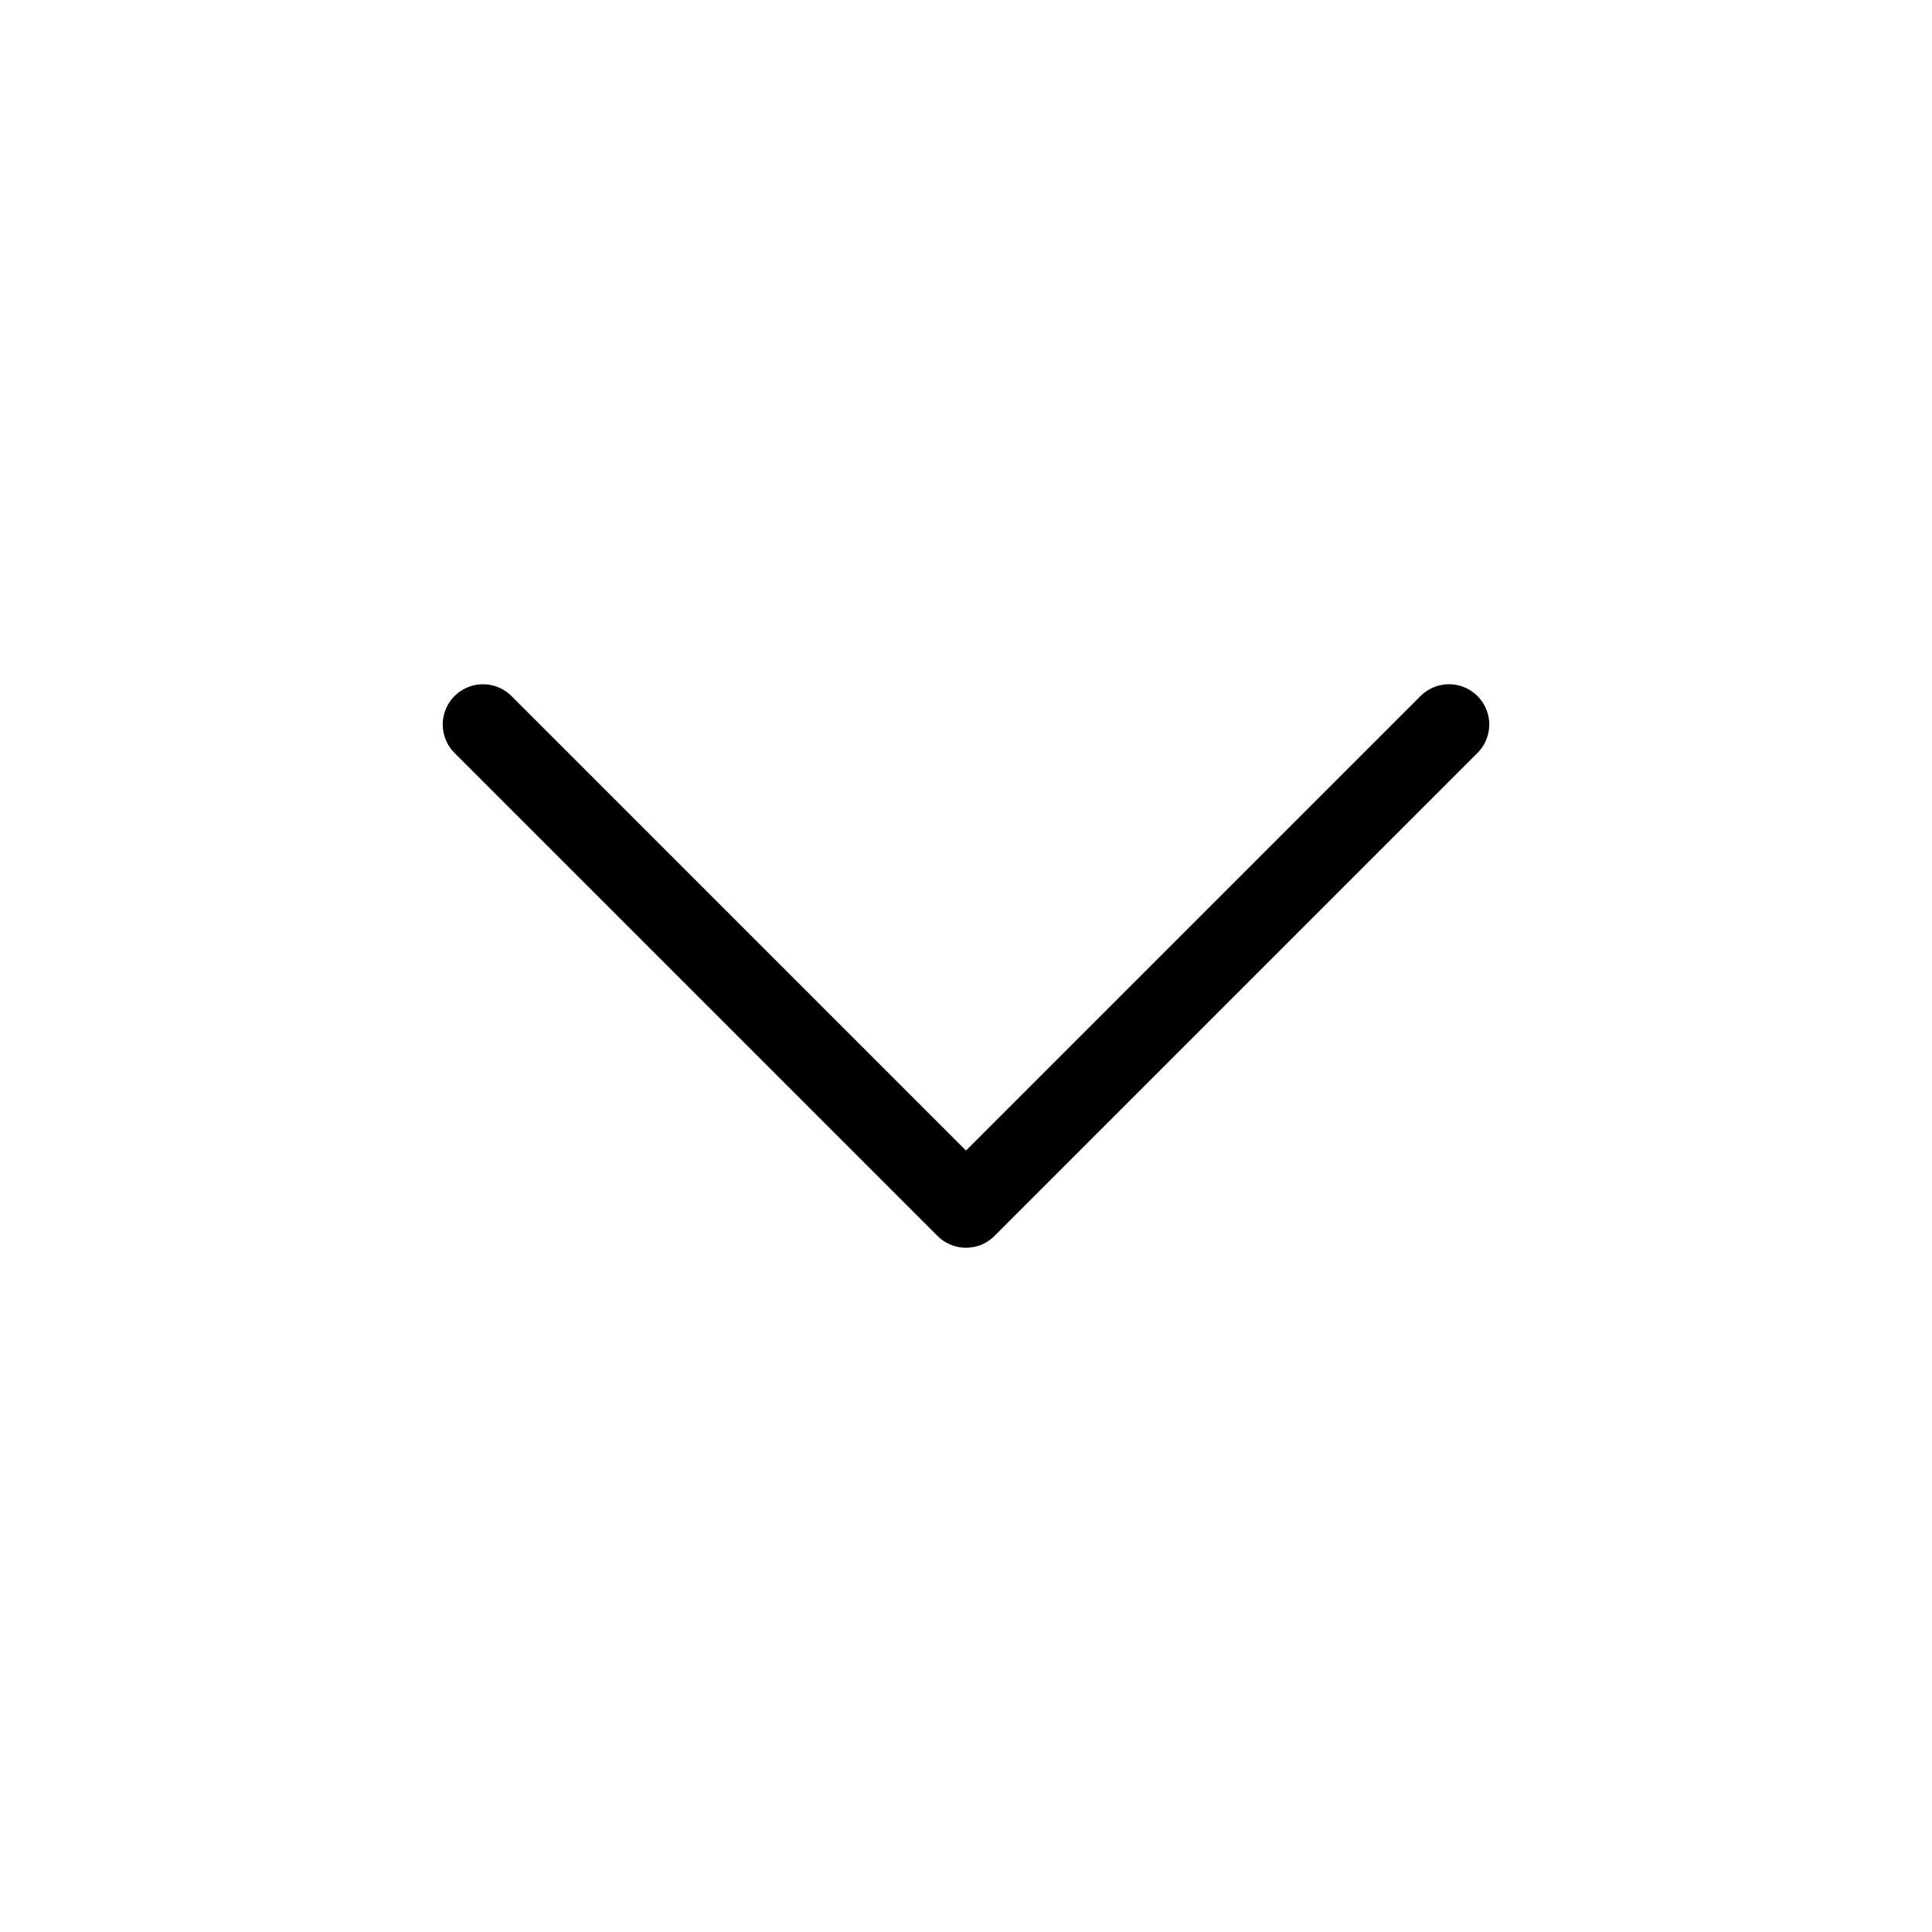
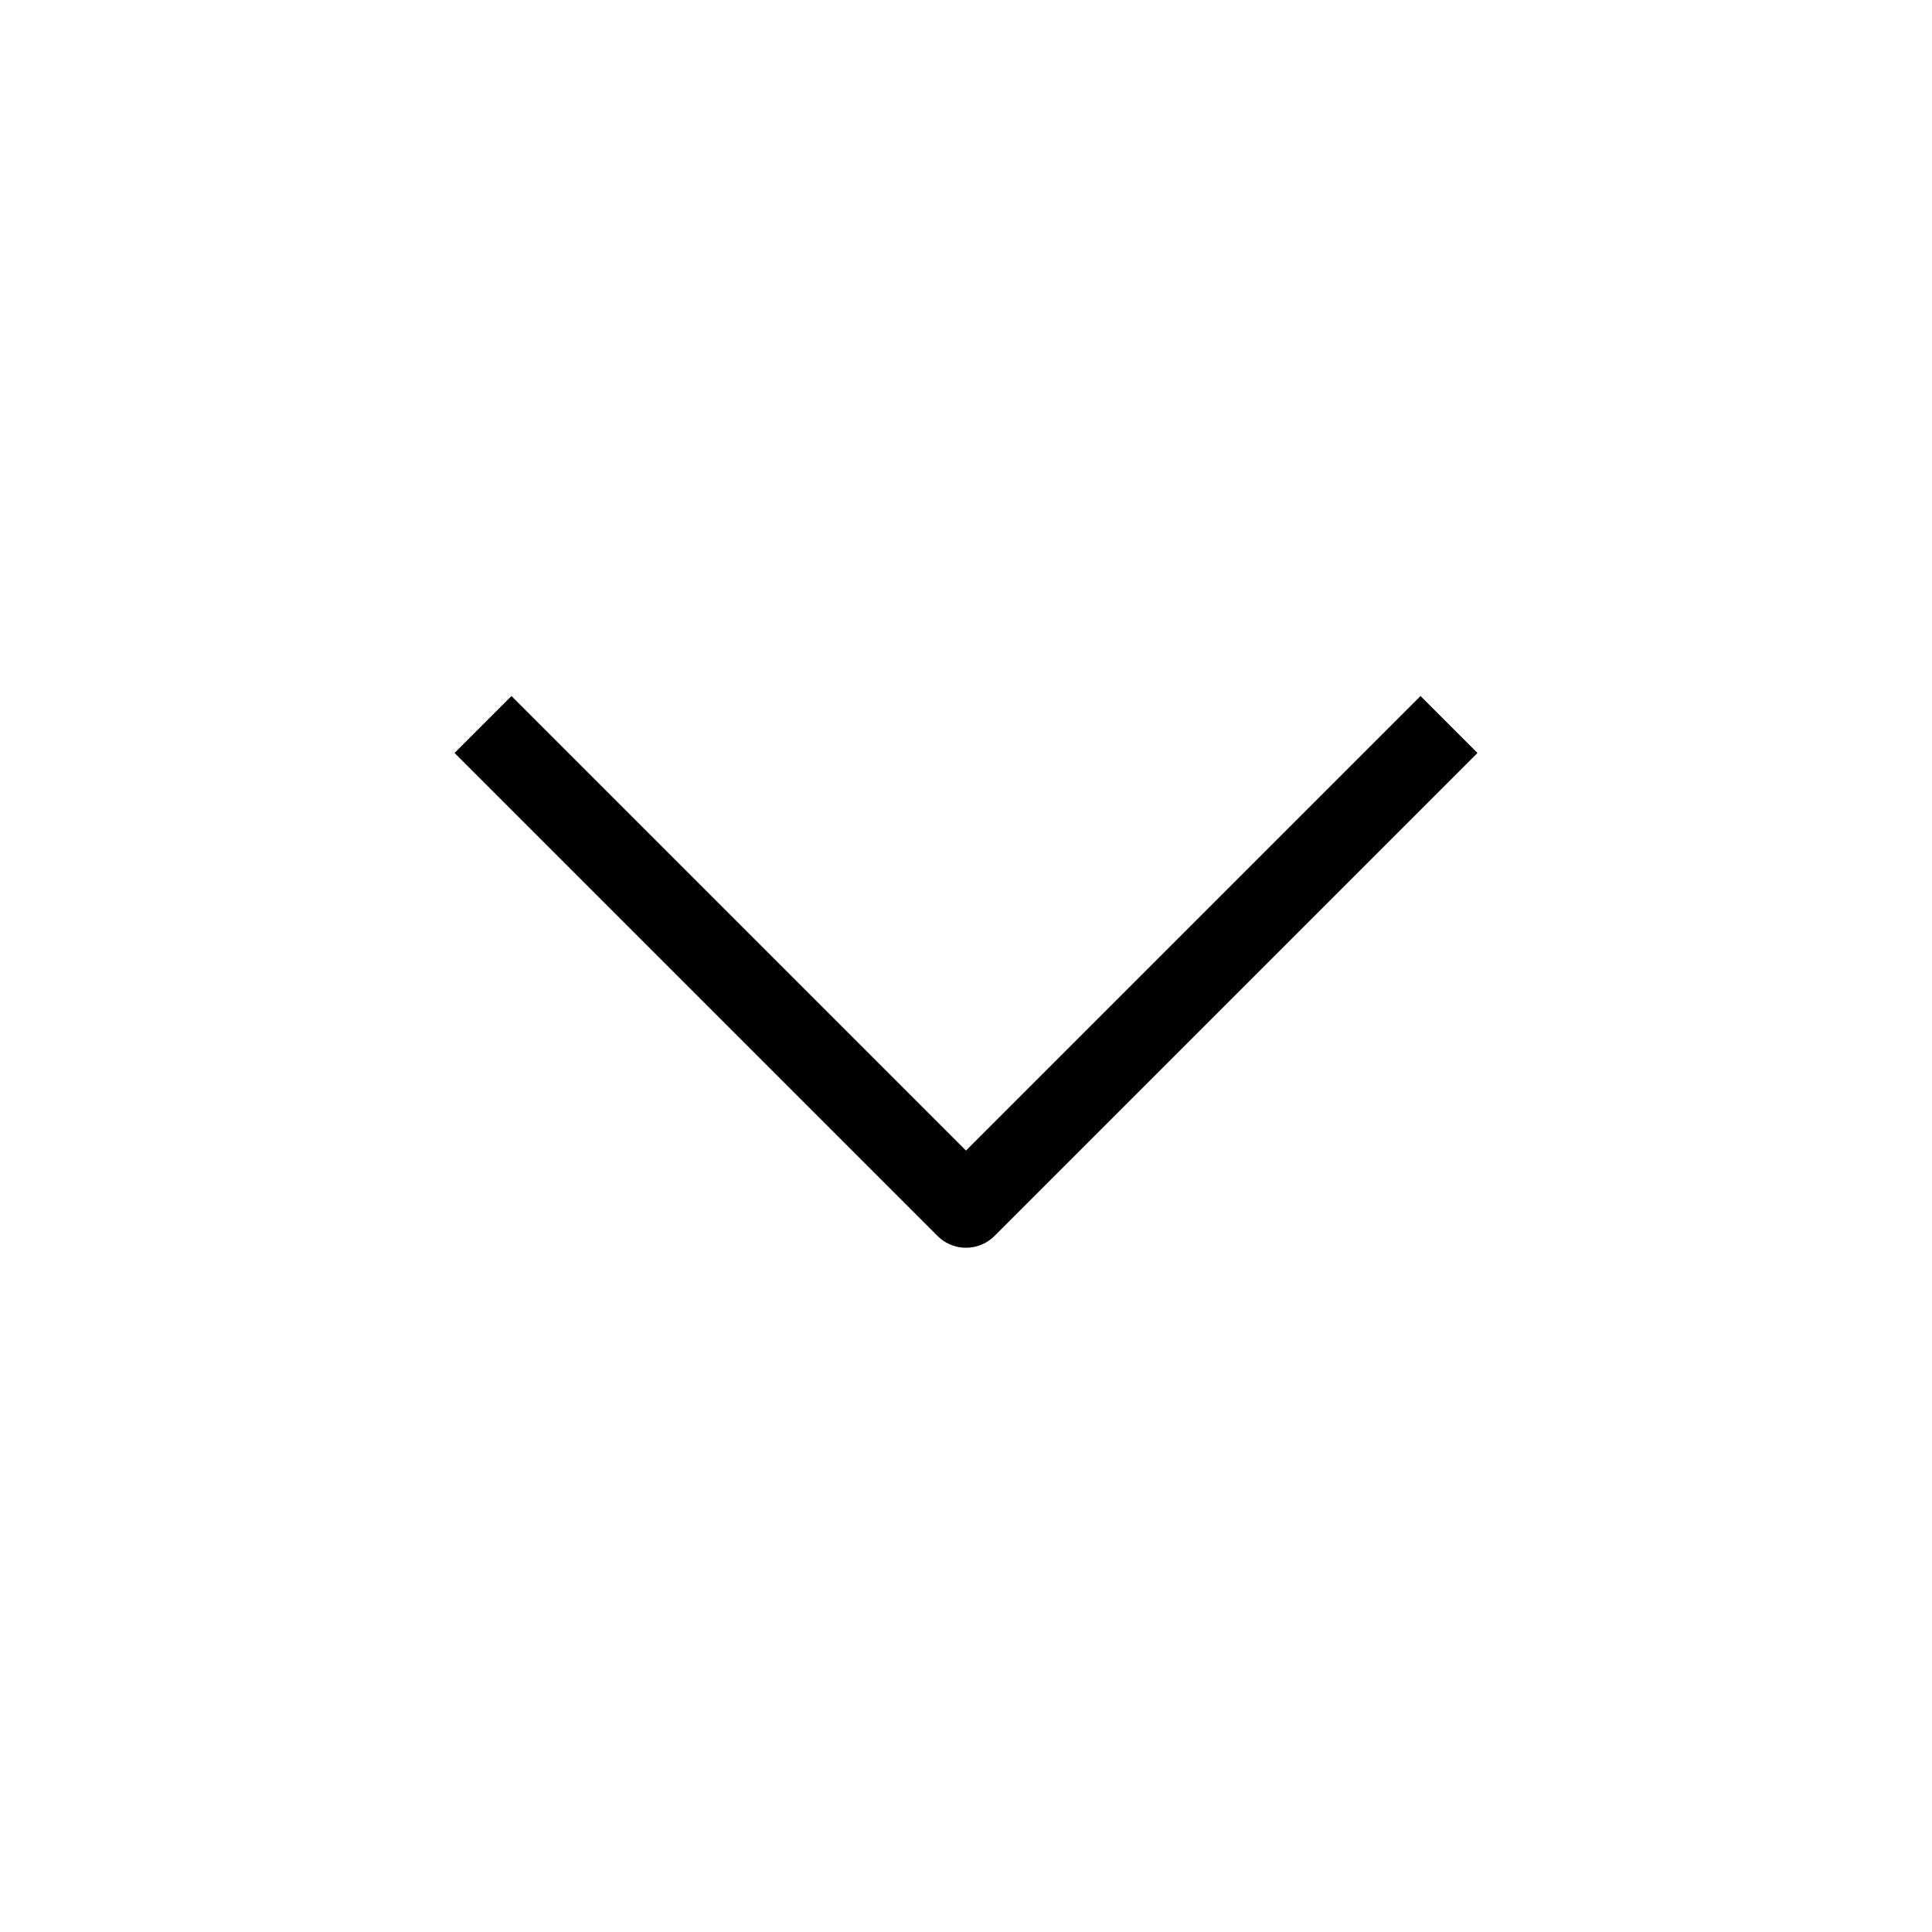
- <svg xmlns="http://www.w3.org/2000/svg" width="24" height="24" viewBox="0 0 24 24" fill="none" stroke="currentColor" stroke-width="1" stroke-linecap="round" stroke-linejoin="round" class="icon icon-tabler icons-tabler-outline icon-tabler-chevron-down">
+ <svg xmlns="http://www.w3.org/2000/svg" width="24" height="24" viewBox="0 0 24 24" fill="none" stroke="currentColor" strokeWidth="1" strokeLinecap="round" stroke-linejoin="round" class="icon icon-tabler icons-tabler-outline icon-tabler-chevron-down">
  <path stroke="none" d="M0 0h24v24H0z" fill="none" />
  <path d="M6 9l6 6l6 -6" />
</svg>
